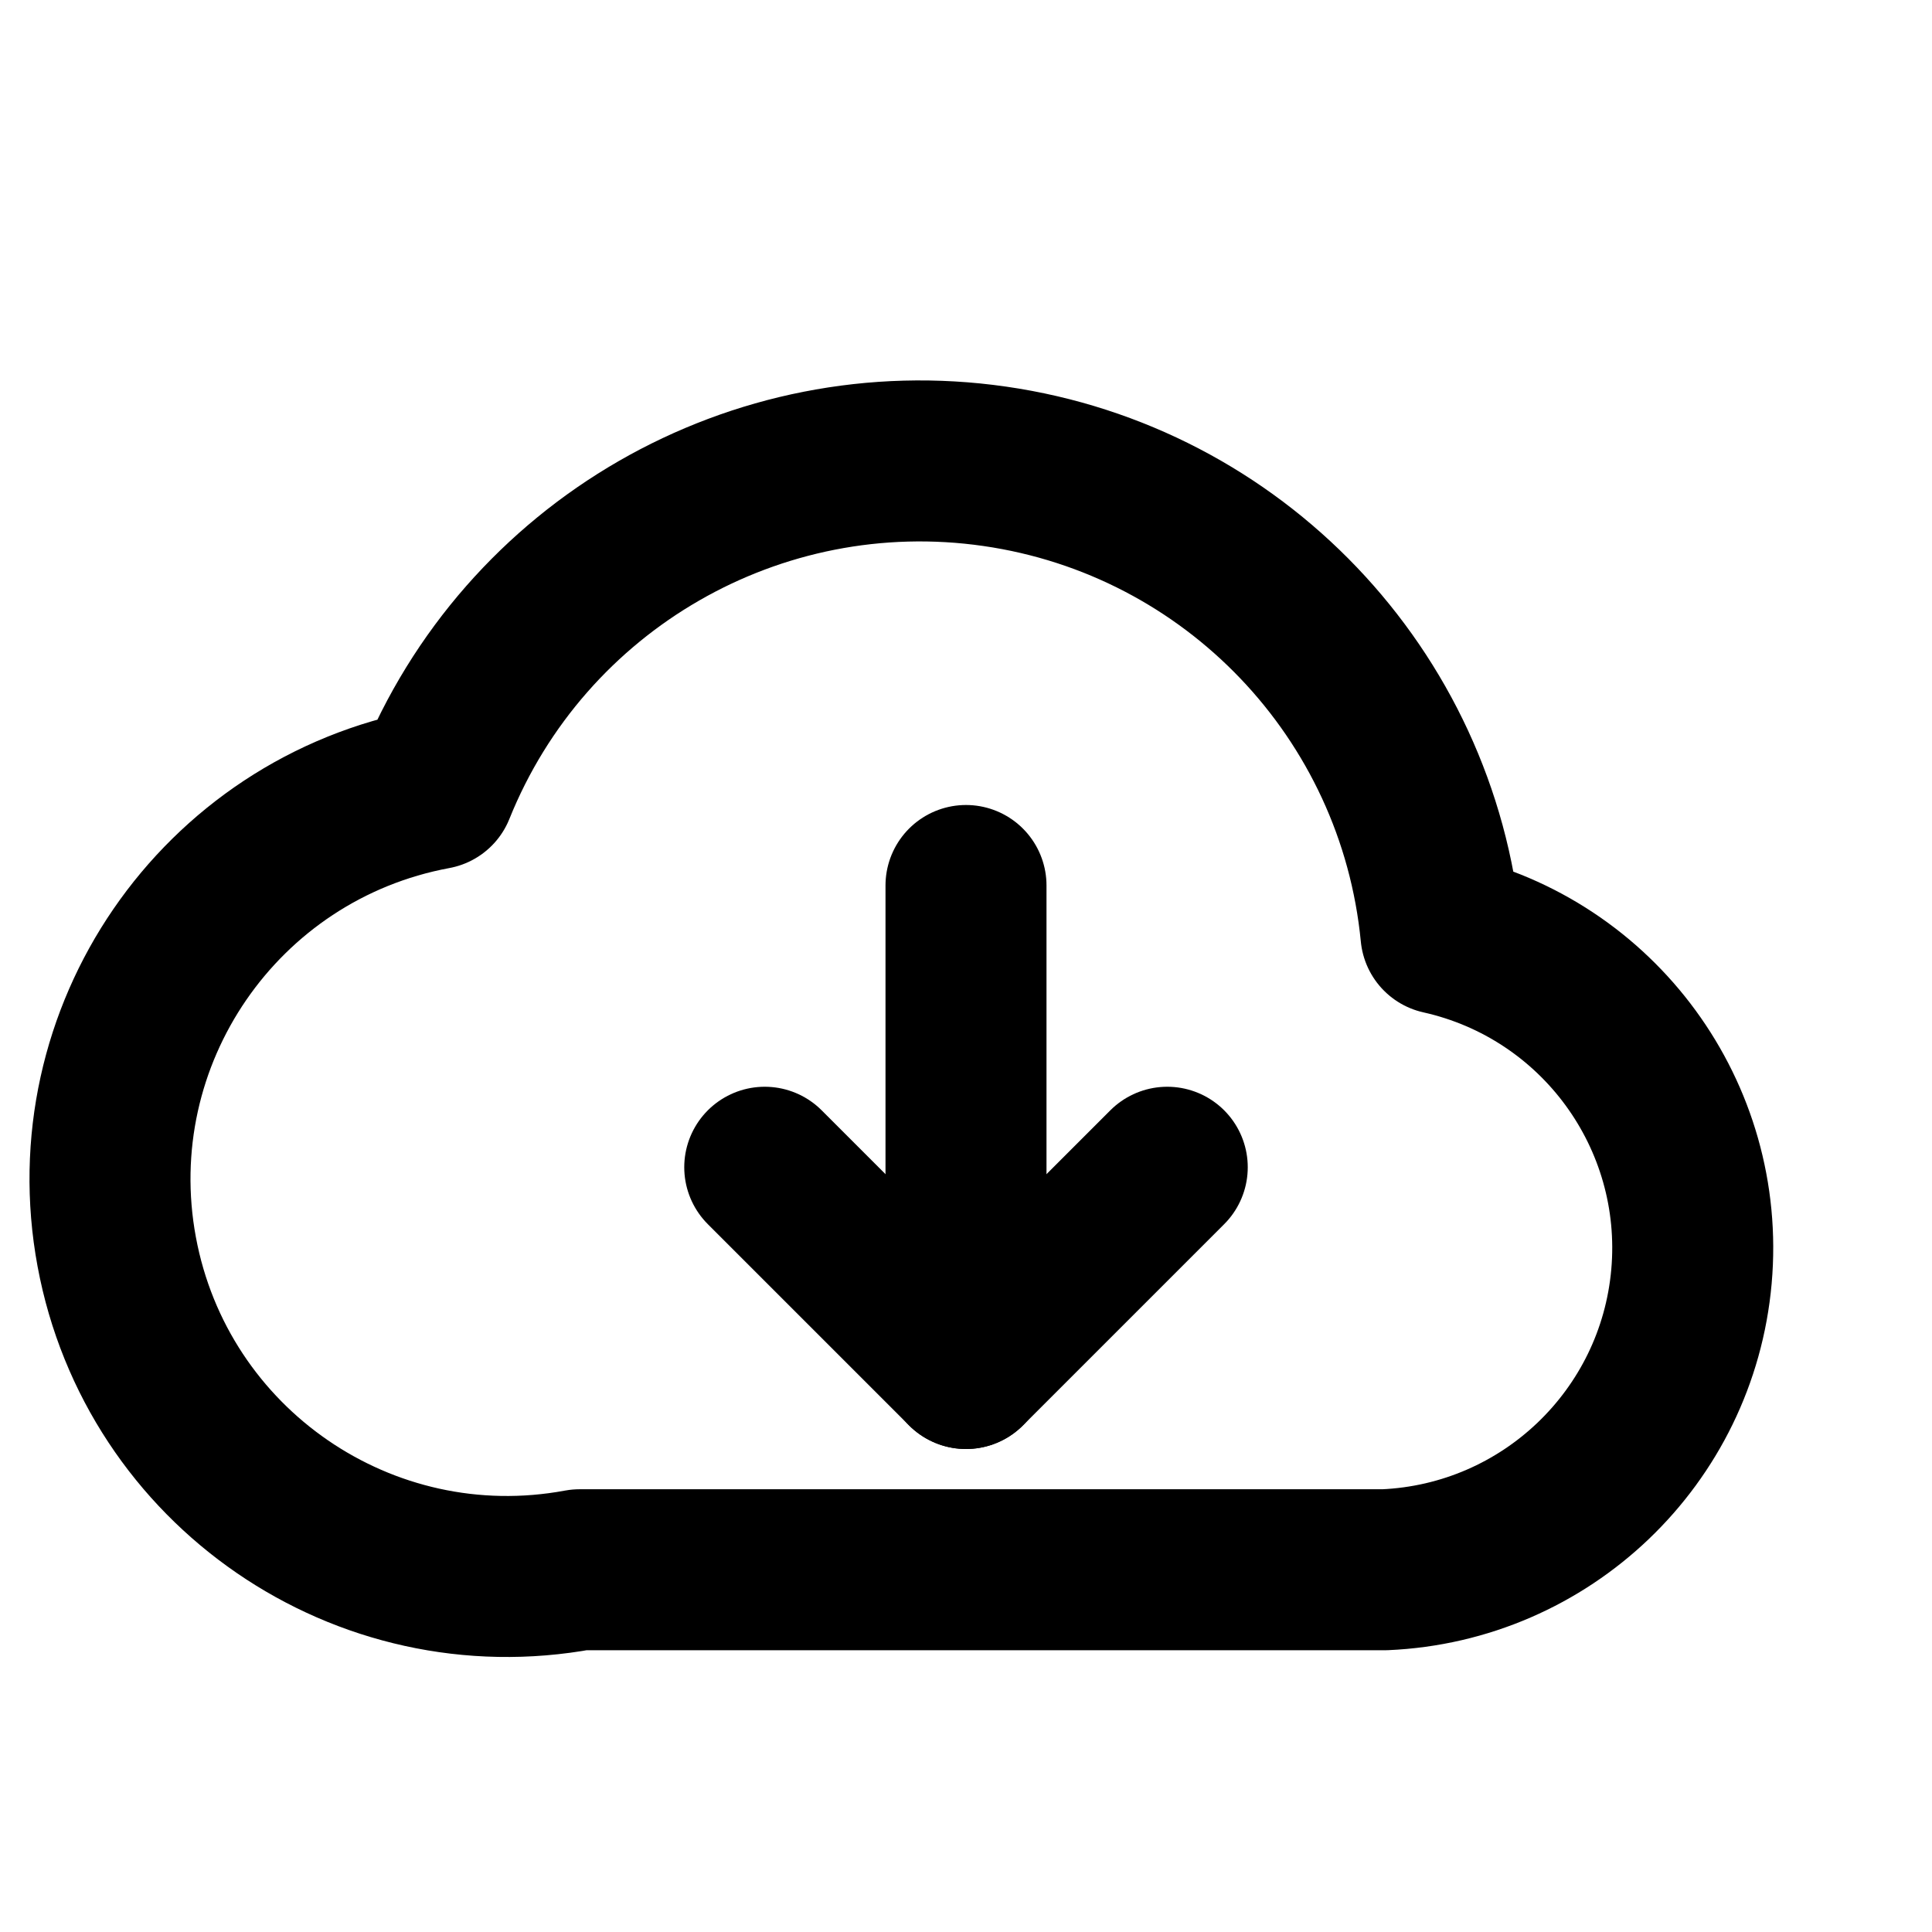
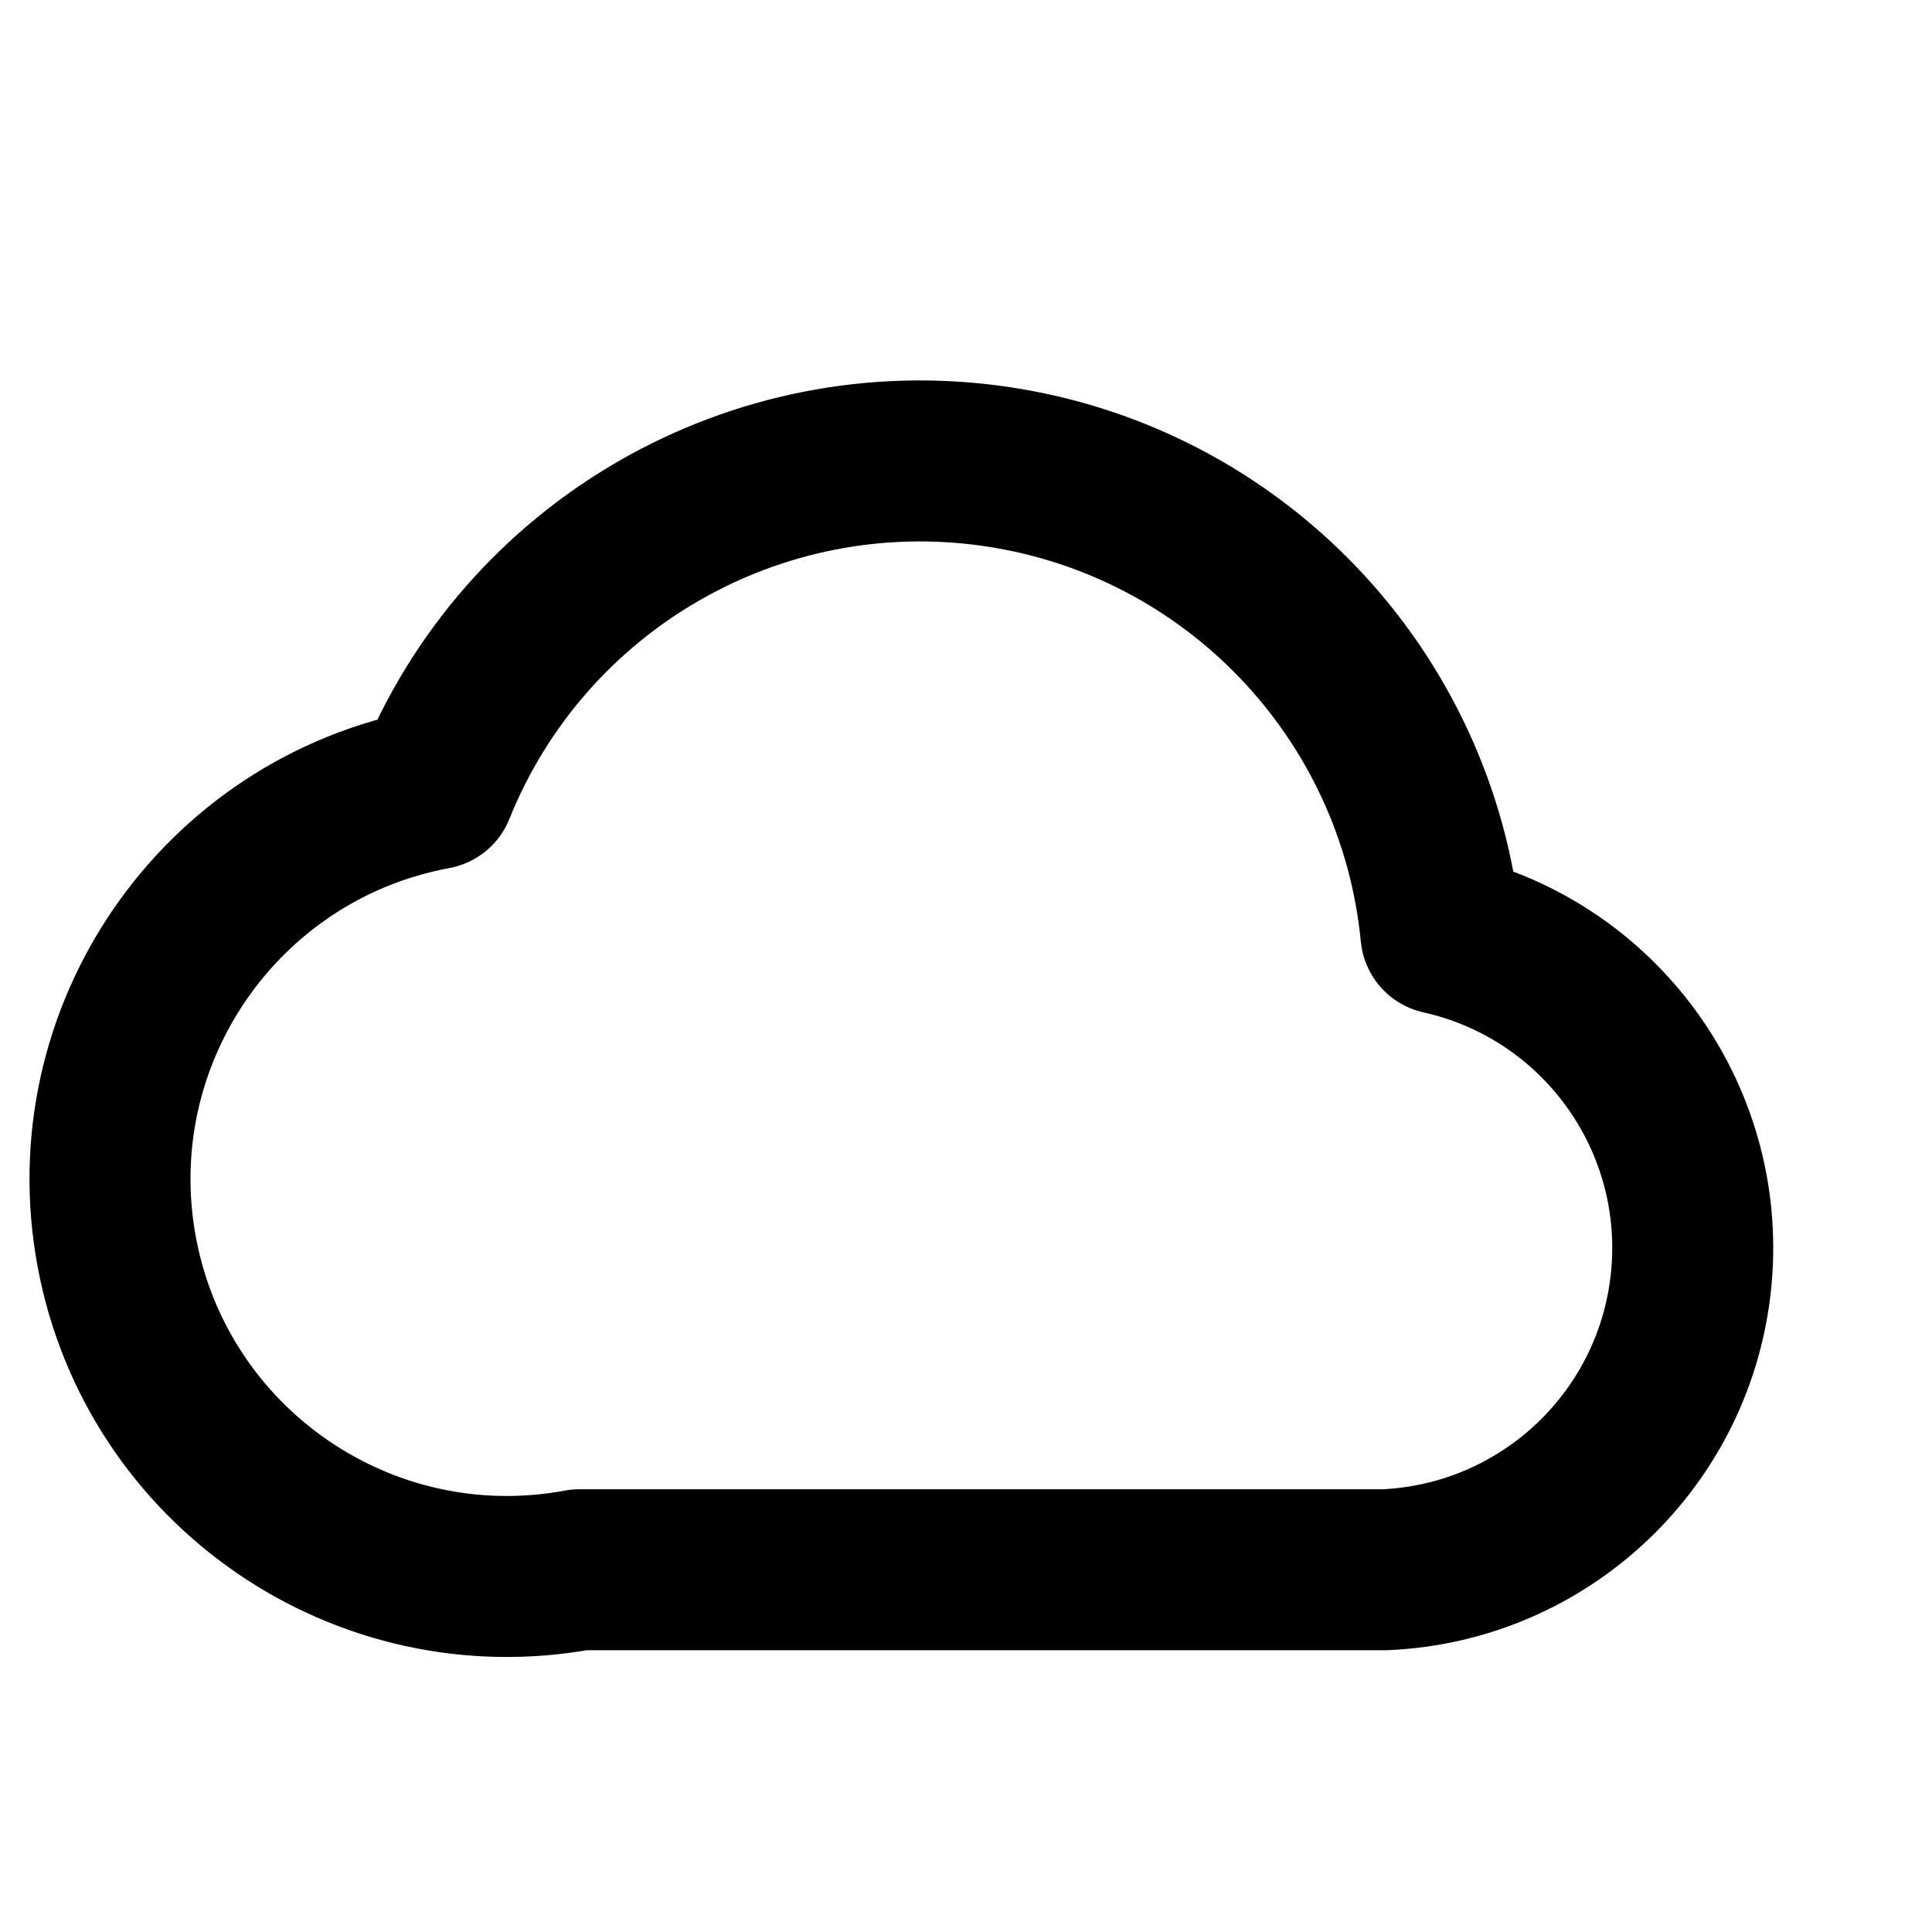
<svg xmlns="http://www.w3.org/2000/svg" viewBox="0 0 24 24" fill="none">
  <g stroke="currentColor" stroke-width="2" stroke-linecap="round" stroke-linejoin="round">
    <path d="M7.2 19.5h10a4 4 0 0 0 .7-7.9A6.5 6.5 0 0 0 5.4 9.8 4.9 4.9 0 0 0 7.2 19.5Z" />
-     <path d="M12 11v6" />
-     <path d="m9.5 14.5 2.5 2.5 2.5-2.5" />
  </g>
</svg>
